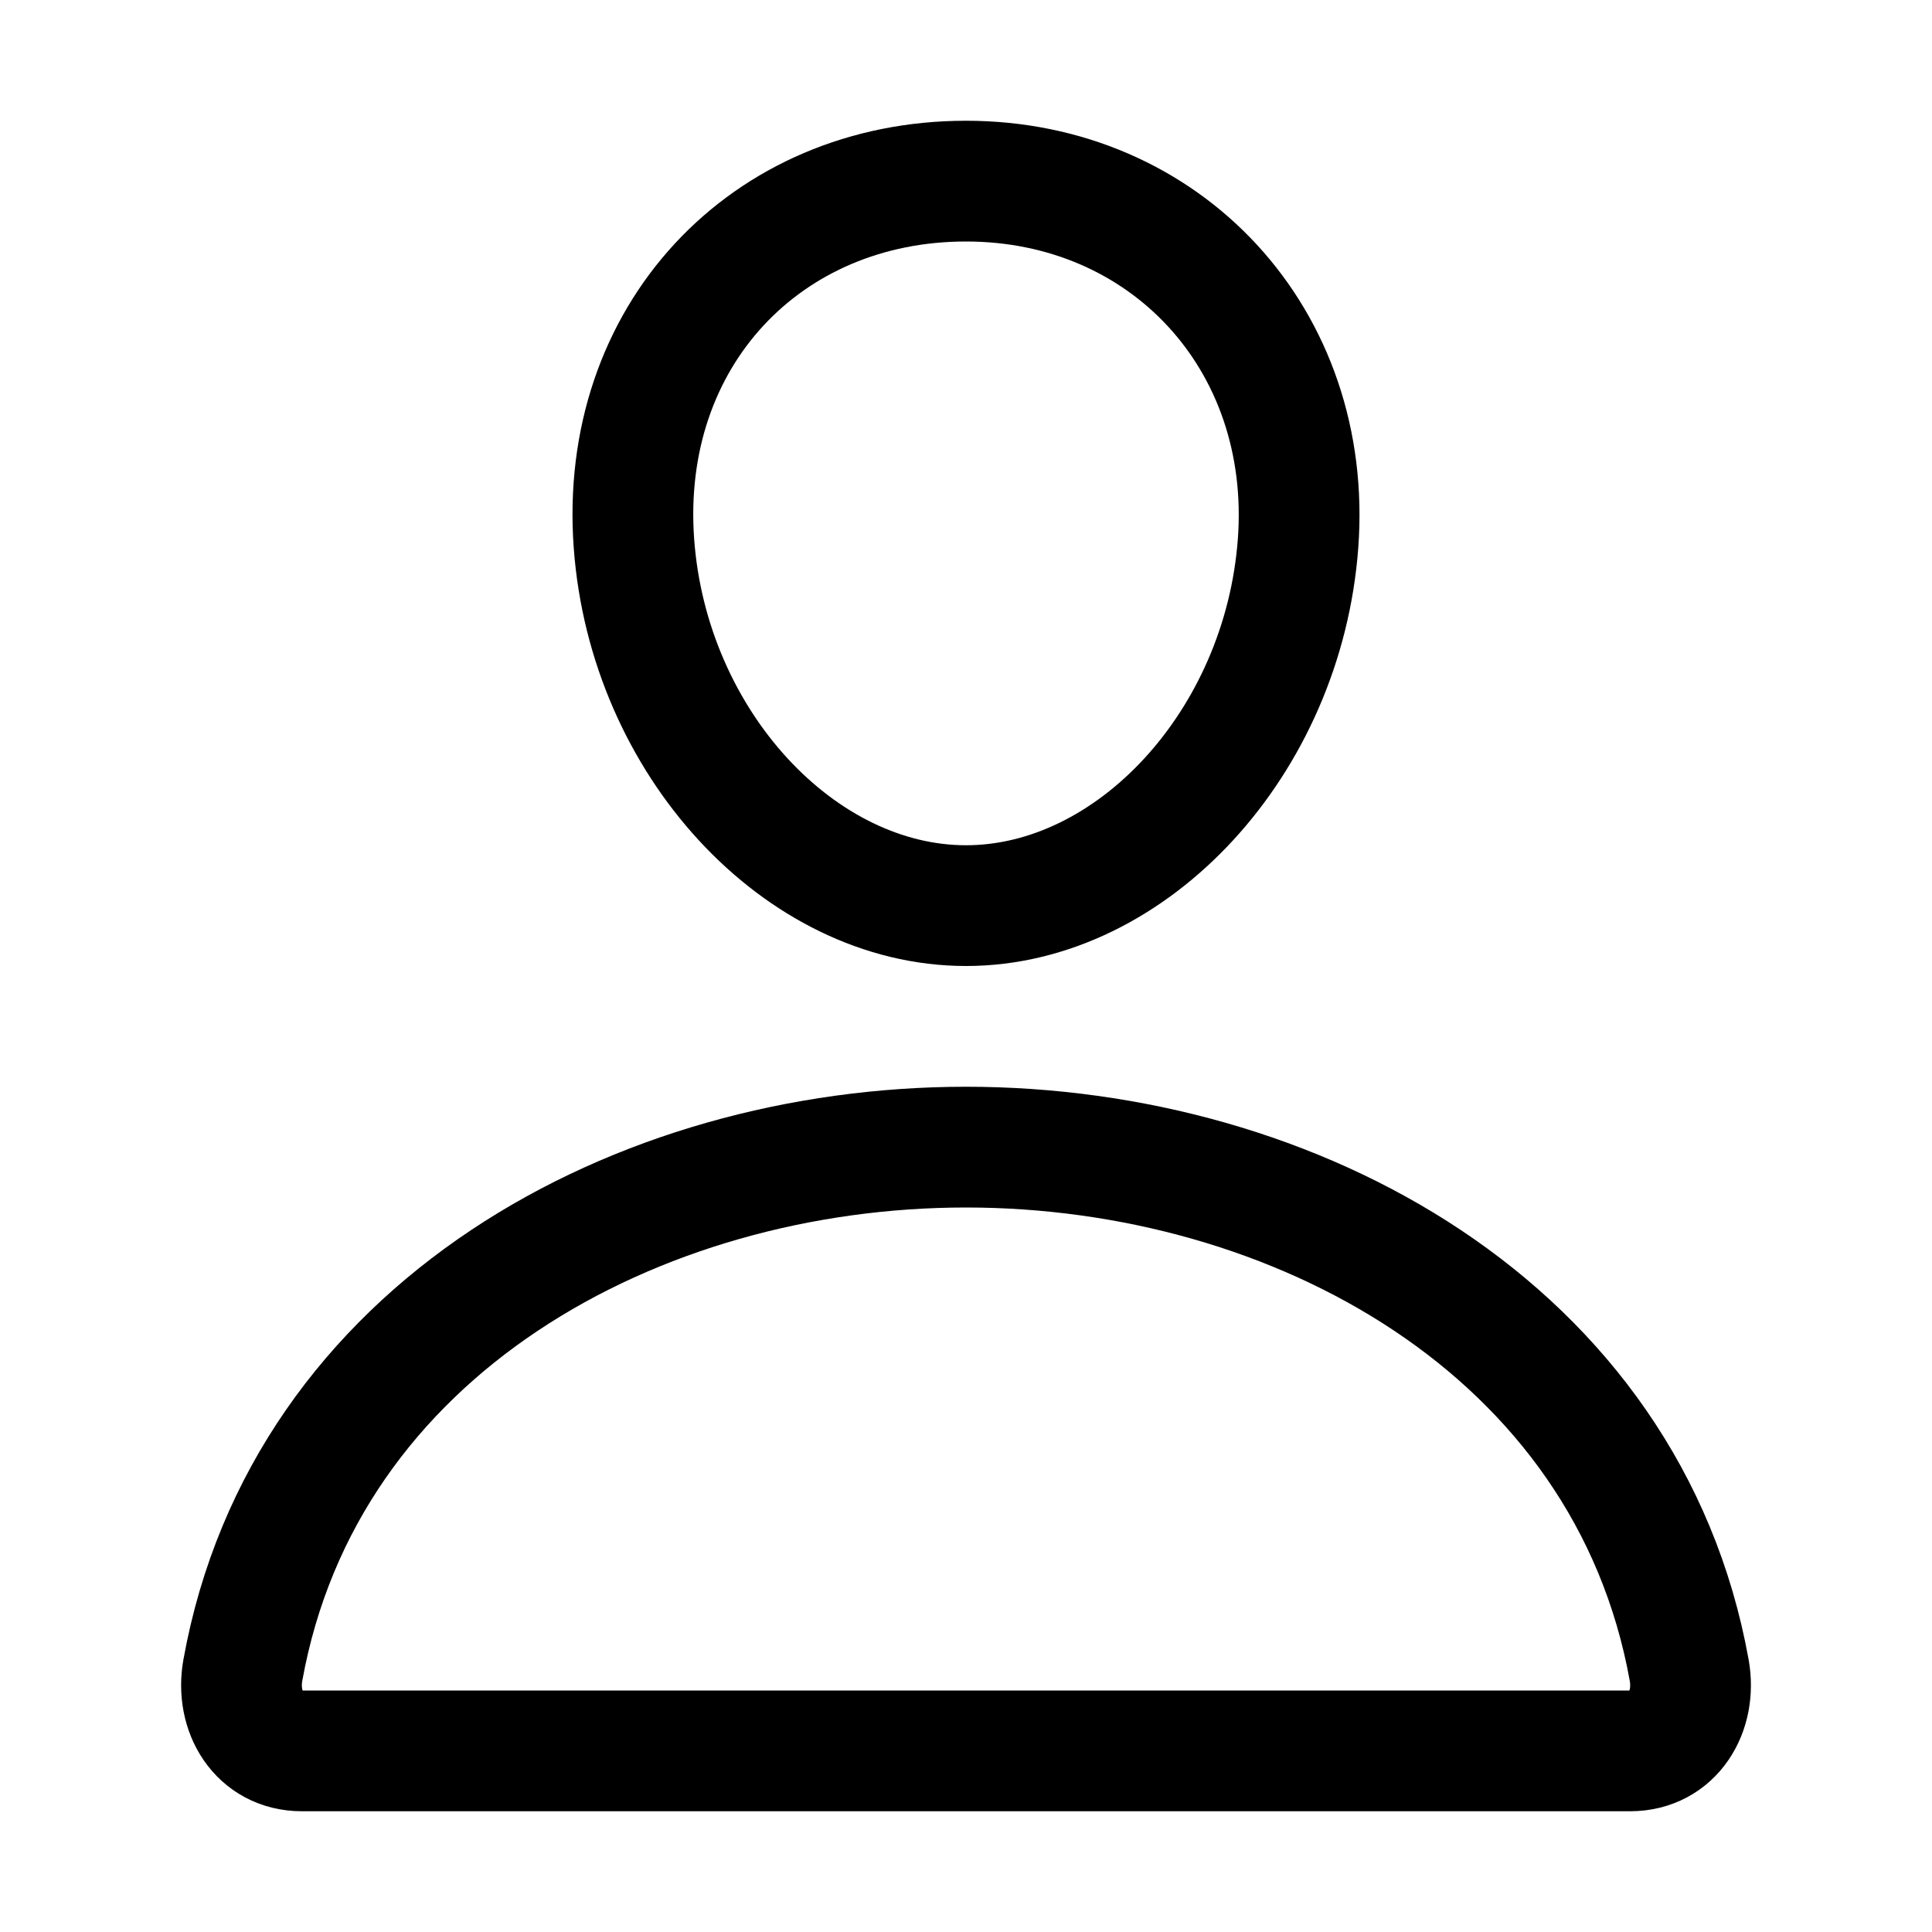
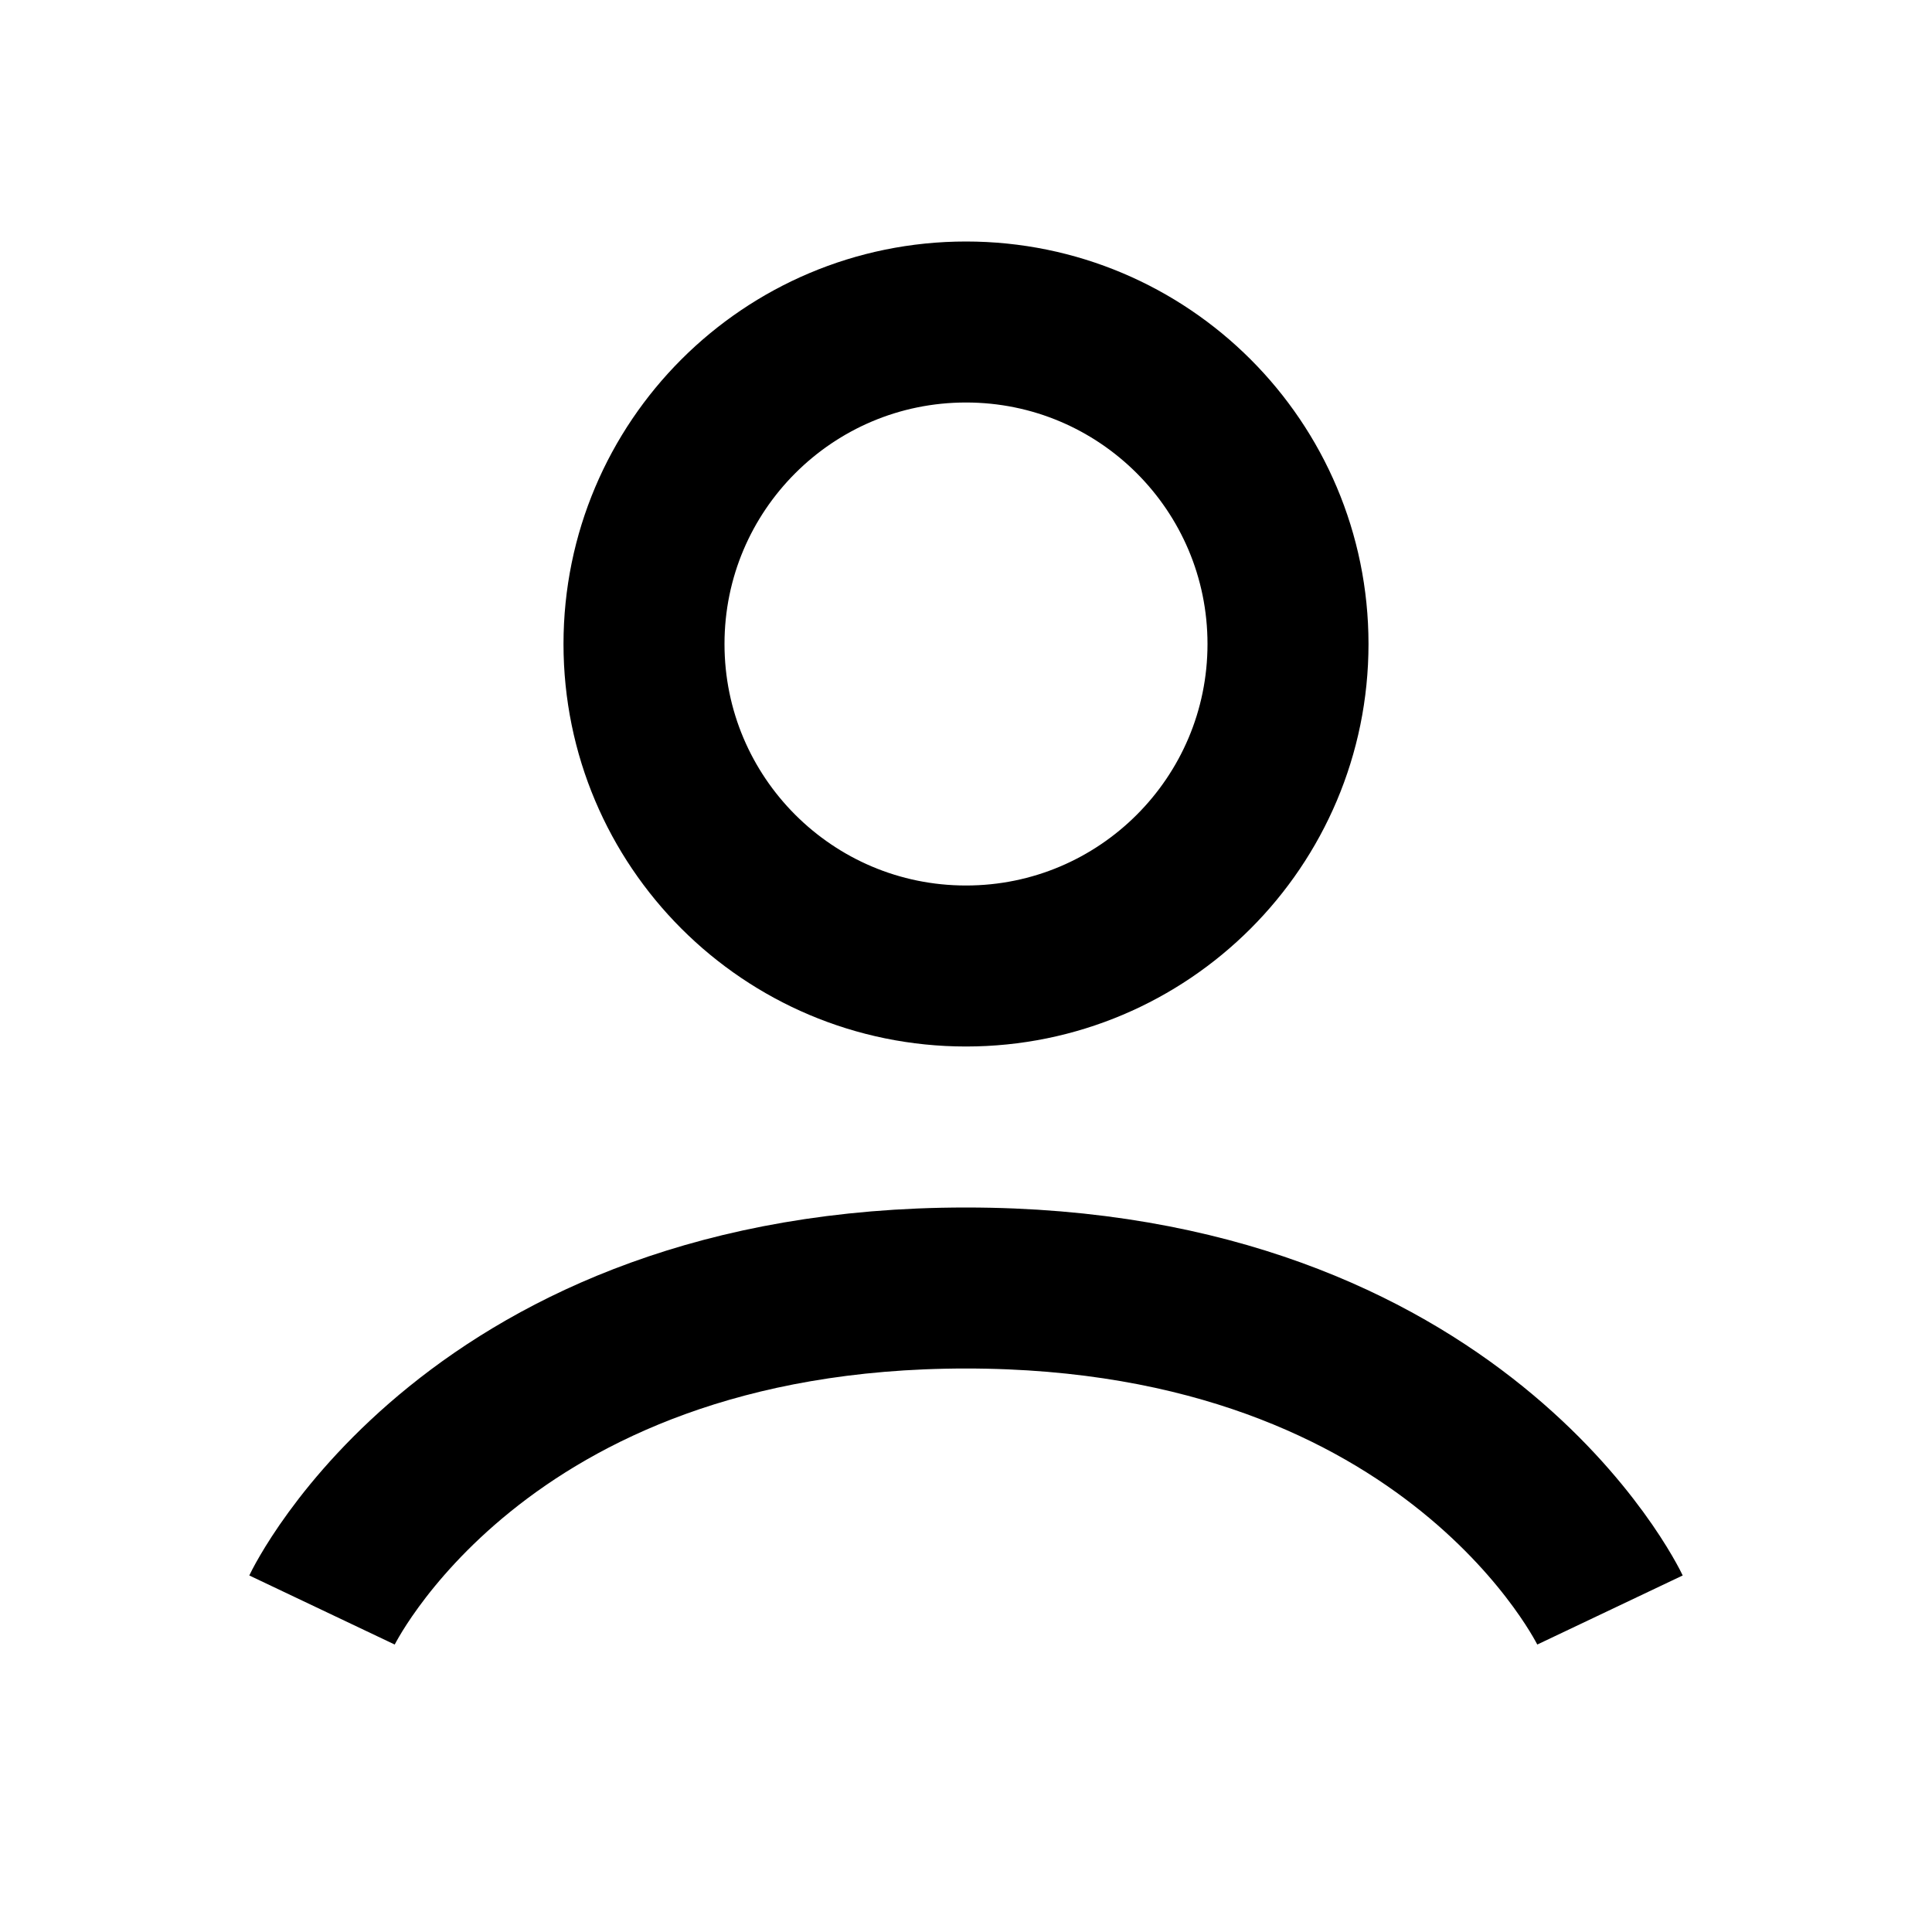
- <svg xmlns="http://www.w3.org/2000/svg" height="512" viewBox="0 0 512 512" width="512">
-   <path d="M344,144c-3.92,52.87-44,96-88,96s-84.15-43.12-88-96c-4-55,35-96,88-96S348,90,344,144Z" style="fill:none;stroke:#000;stroke-linecap:round;stroke-linejoin:round;stroke-width:32px" />
-   <path d="M256,304c-87,0-175.3,48-191.64,138.6C62.39,453.52,68.57,464,80,464H432c11.44,0,17.62-10.48,15.65-21.4C431.3,352,343,304,256,304Z" style="fill:none;stroke:#000;stroke-miterlimit:10;stroke-width:32px" />
+ <svg xmlns="http://www.w3.org/2000/svg" enable-background="new 0 0 24 24" id="Layer_1" version="1.0" viewBox="0 0 24 24" xml:space="preserve">
+   <circle cx="12" cy="8" r="4" fill="none" stroke="black" stroke-width="2" />
+   <path d="M4 20s1.9-4 8-4 8 4 8 4" fill="none" stroke="black" stroke-width="2" />
</svg>
